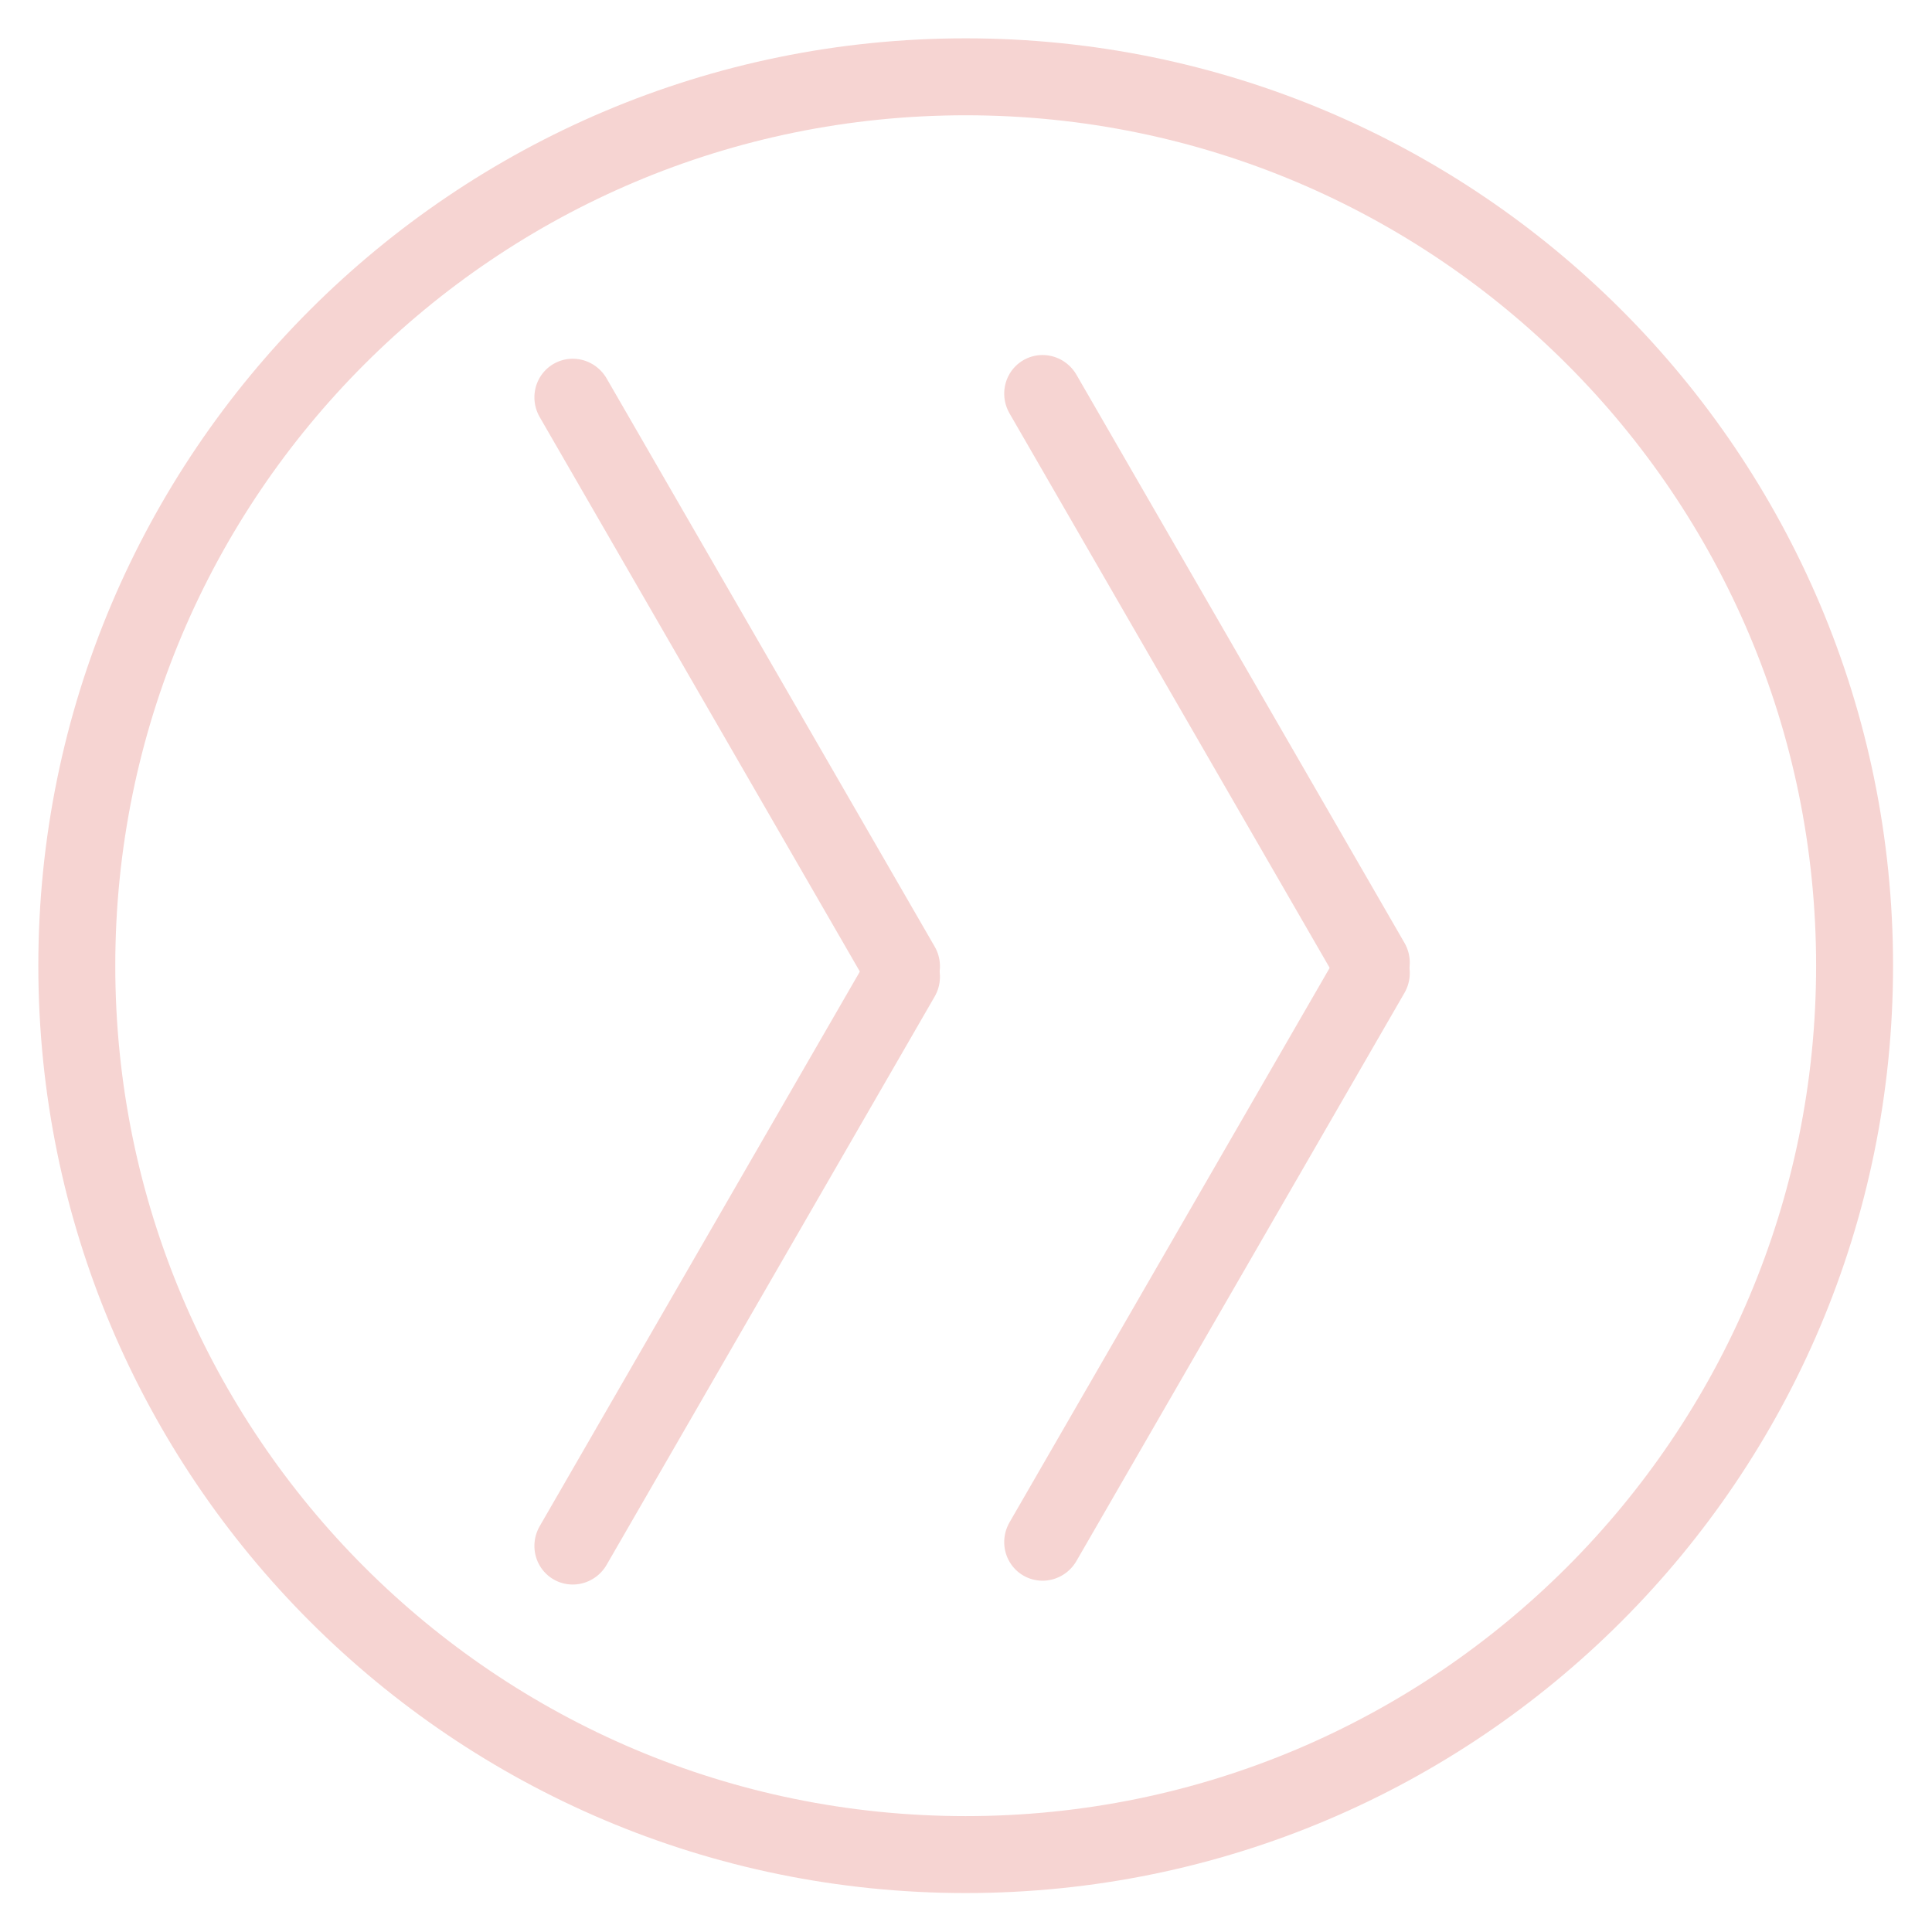
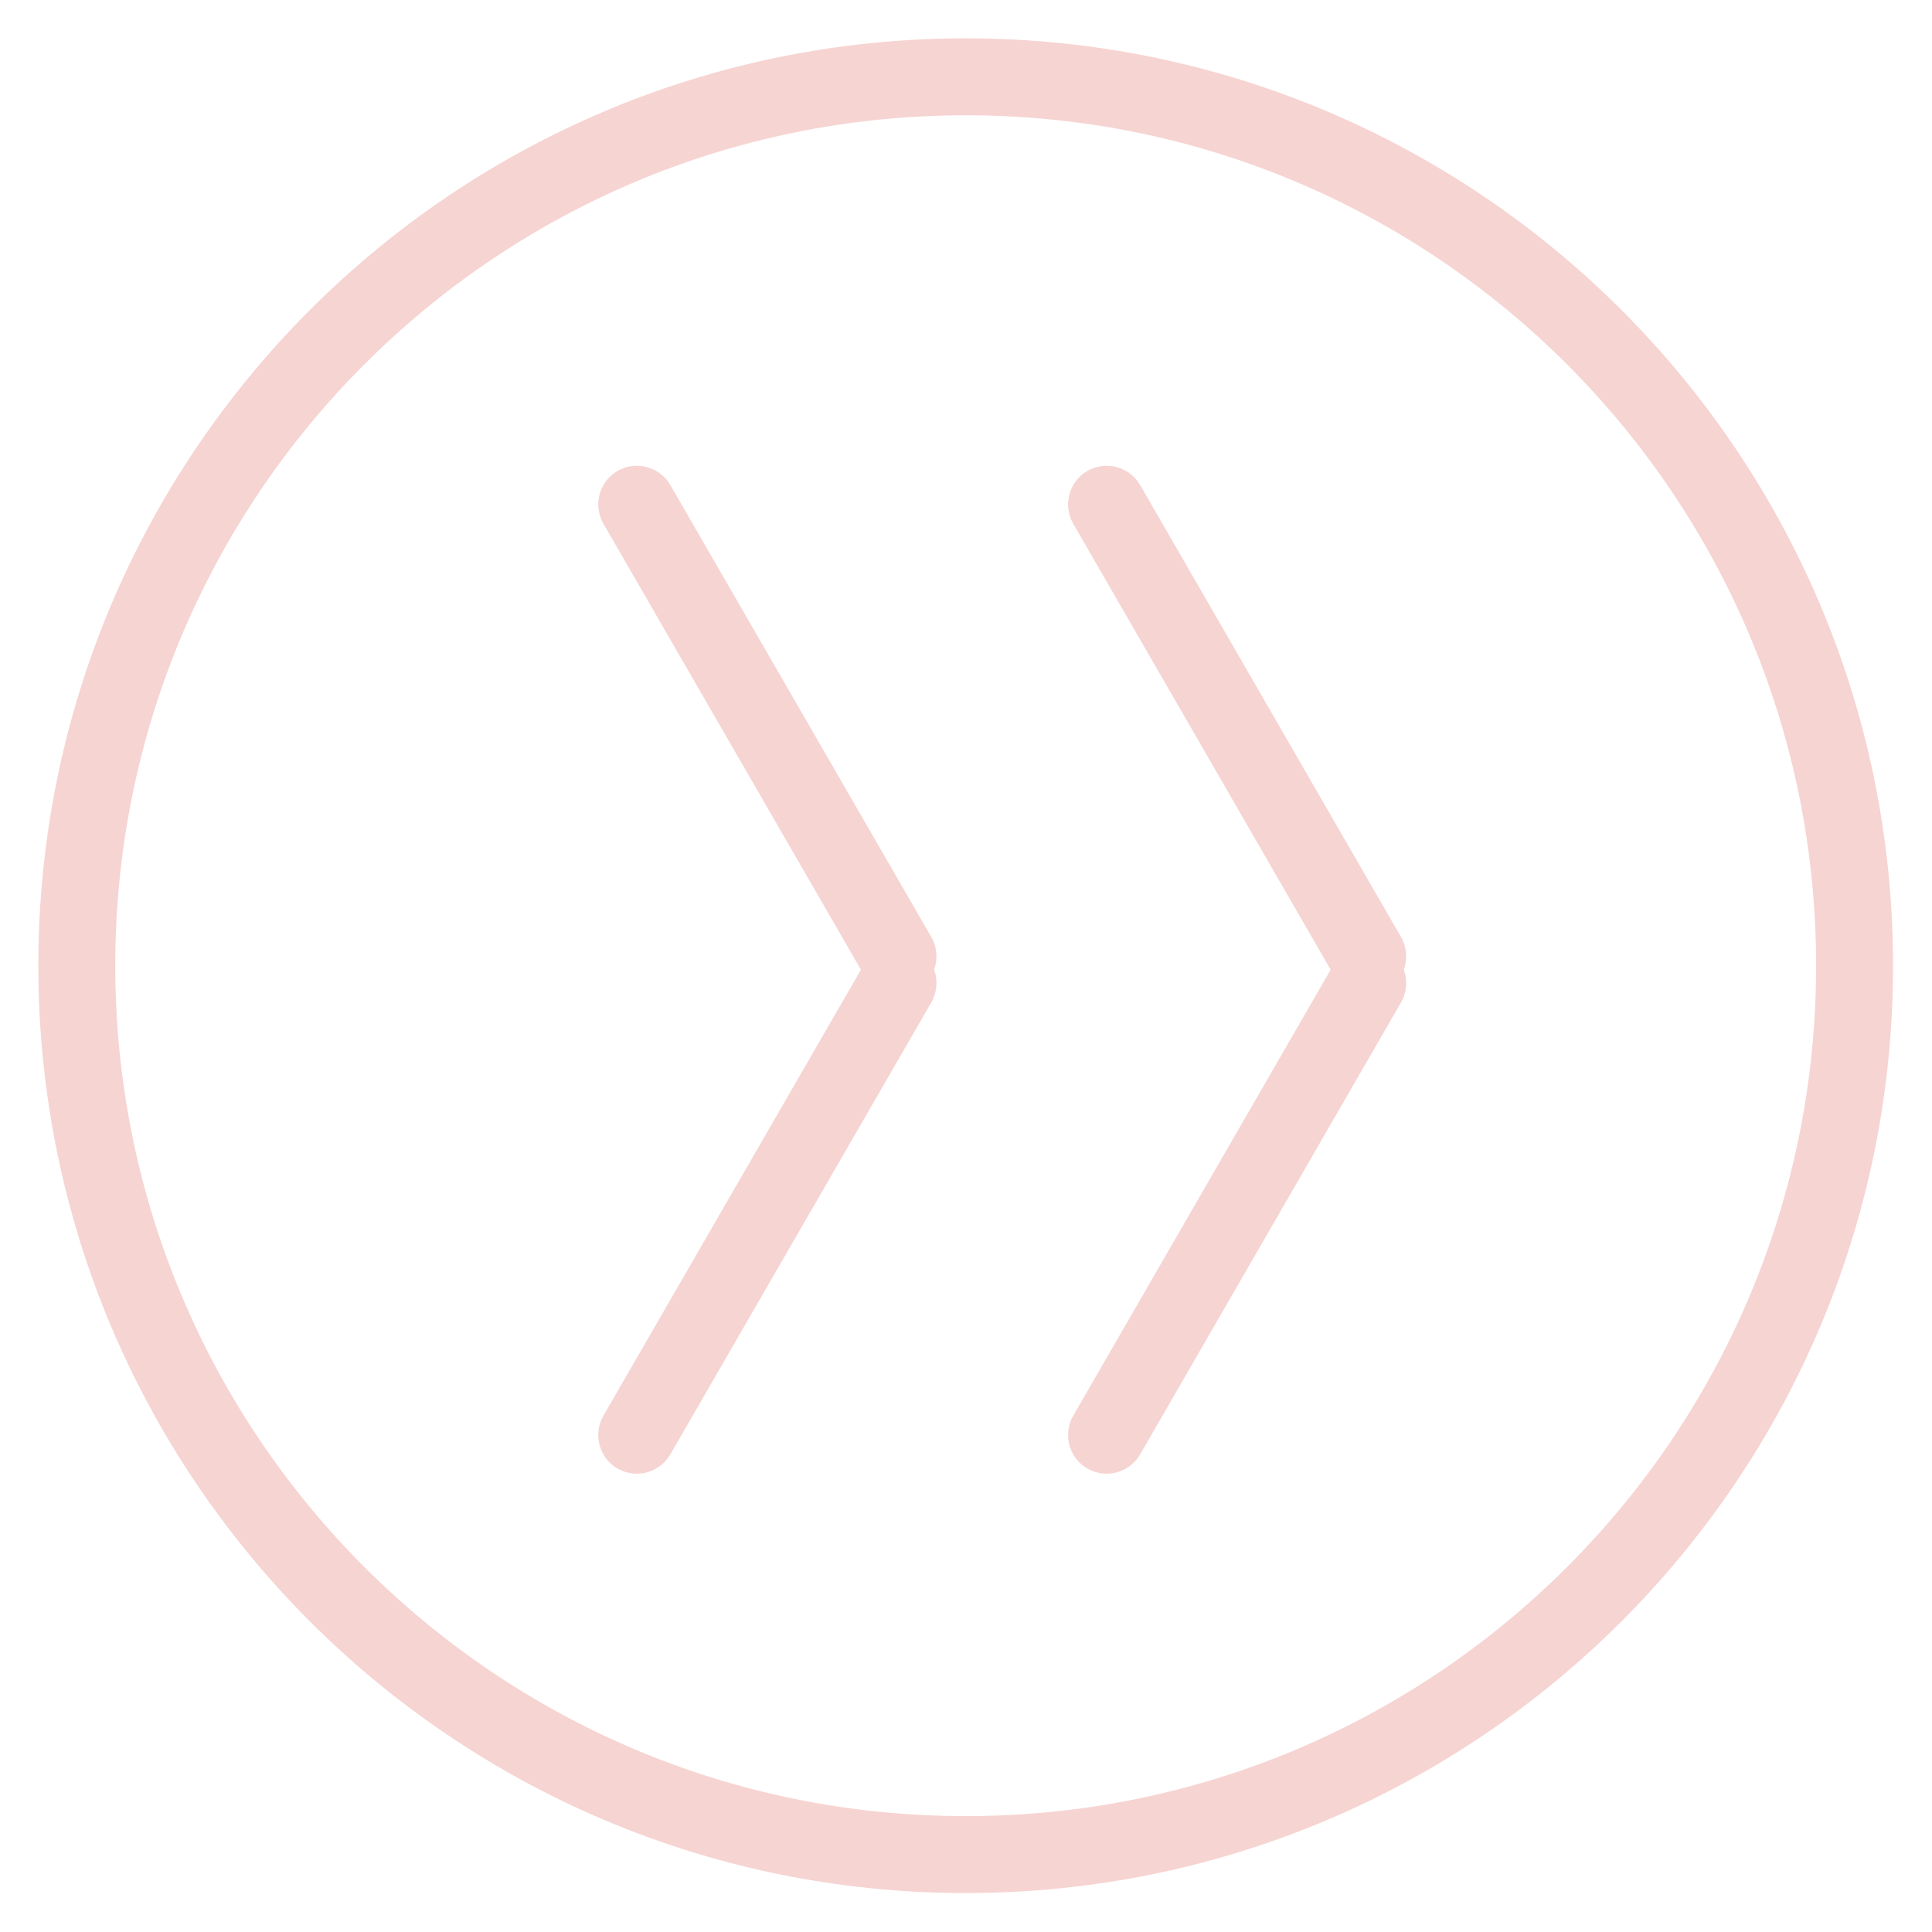
<svg xmlns="http://www.w3.org/2000/svg" width="100" zoomAndPan="magnify" viewBox="0 0 75 75" height="100" preserveAspectRatio="xMidYMid meet" version="1.0">
  <defs>
-     <clipPath id="7330fd471b">
+     <clipPath id="3c78e0626f">
      <path d="M 1.488 1.488 L 73.488 1.488 L 73.488 73.488 L 1.488 73.488 Z M 1.488 1.488 " clip-rule="nonzero" />
    </clipPath>
-     <clipPath id="52e5bece36">
+     <clipPath id="679233874a">
      <path d="M 37.488 1.488 C 17.605 1.488 1.488 17.605 1.488 37.488 C 1.488 57.371 17.605 73.488 37.488 73.488 C 57.371 73.488 73.488 57.371 73.488 37.488 C 73.488 17.605 57.371 1.488 37.488 1.488 " clip-rule="nonzero" />
    </clipPath>
  </defs>
-   <g clip-path="url(#7330fd471b)">
-     <g clip-path="url(#52e5bece36)">
+   <g clip-path="url(#3c78e0626f)">
+     <g clip-path="url(#679233874a)">
      <path stroke-linecap="butt" transform="matrix(0.74684, 0, 0, 0.74684, 1.489446, 1.489444)" fill="none" stroke-linejoin="miter" d="M 48.202 -0.002 C 21.579 -0.002 -0.002 21.579 -0.002 48.202 C -0.002 74.824 21.579 96.405 48.202 96.405 C 74.824 96.405 96.405 74.824 96.405 48.202 C 96.405 21.579 74.824 -0.002 48.202 -0.002 " stroke="#f6d4d2" stroke-width="8" stroke-opacity="1" stroke-miterlimit="4" />
    </g>
  </g>
-   <path stroke-linecap="round" transform="matrix(0.38, 0.658179, -0.649519, 0.375, 41.02726, 13.22885)" fill="none" stroke-linejoin="miter" d="M 2.002 2.001 L 35.511 2 " stroke="#f6d4d2" stroke-width="4" stroke-opacity="1" stroke-miterlimit="4" />
-   <path stroke-linecap="round" transform="matrix(0.38, -0.658179, 0.649519, 0.375, 38.42918, 60.41586)" fill="none" stroke-linejoin="miter" d="M 2.002 1.999 L 35.511 2 " stroke="#f6d4d2" stroke-width="4" stroke-opacity="1" stroke-miterlimit="4" />
-   <path stroke-linecap="round" transform="matrix(0.38, 0.658179, -0.649519, 0.375, 22.79032, 13.37358)" fill="none" stroke-linejoin="miter" d="M 2.001 2.002 L 35.51 2.001 " stroke="#f6d4d2" stroke-width="4" stroke-opacity="1" stroke-miterlimit="4" />
-   <path stroke-linecap="round" transform="matrix(0.38, -0.658179, 0.649519, 0.375, 20.19224, 60.56058)" fill="none" stroke-linejoin="miter" d="M 1.997 2 L 35.511 1.998 " stroke="#f6d4d2" stroke-width="4" stroke-opacity="1" stroke-miterlimit="4" />
+   <path stroke-linecap="round" transform="matrix(0.376518, 0.652149, -0.649519, 0.375, 43.51033, 17.53117)" fill="none" stroke-linejoin="miter" d="M 2.001 2 L 28.887 2.003 " stroke="#f6d4d2" stroke-width="4" stroke-opacity="1" stroke-miterlimit="4" />
+   <path stroke-linecap="round" transform="matrix(0.376518, -0.652149, 0.649519, 0.375, 40.91225, 56.25827)" fill="none" stroke-linejoin="miter" d="M 2.001 2 L 28.888 1.997 " stroke="#f6d4d2" stroke-width="4" stroke-opacity="1" stroke-miterlimit="4" />
+   <path stroke-linecap="round" transform="matrix(0.376518, 0.652149, -0.649519, 0.375, 25.27339, 17.53117)" fill="none" stroke-linejoin="miter" d="M 2 2.001 L 28.889 2 " stroke="#f6d4d2" stroke-width="4" stroke-opacity="1" stroke-miterlimit="4" />
+   <path stroke-linecap="round" transform="matrix(0.376518, -0.652149, 0.649519, 0.375, 22.67531, 56.25827)" fill="none" stroke-linejoin="miter" d="M 2 1.998 L 28.889 2 " stroke="#f6d4d2" stroke-width="4" stroke-opacity="1" stroke-miterlimit="4" />
</svg>
